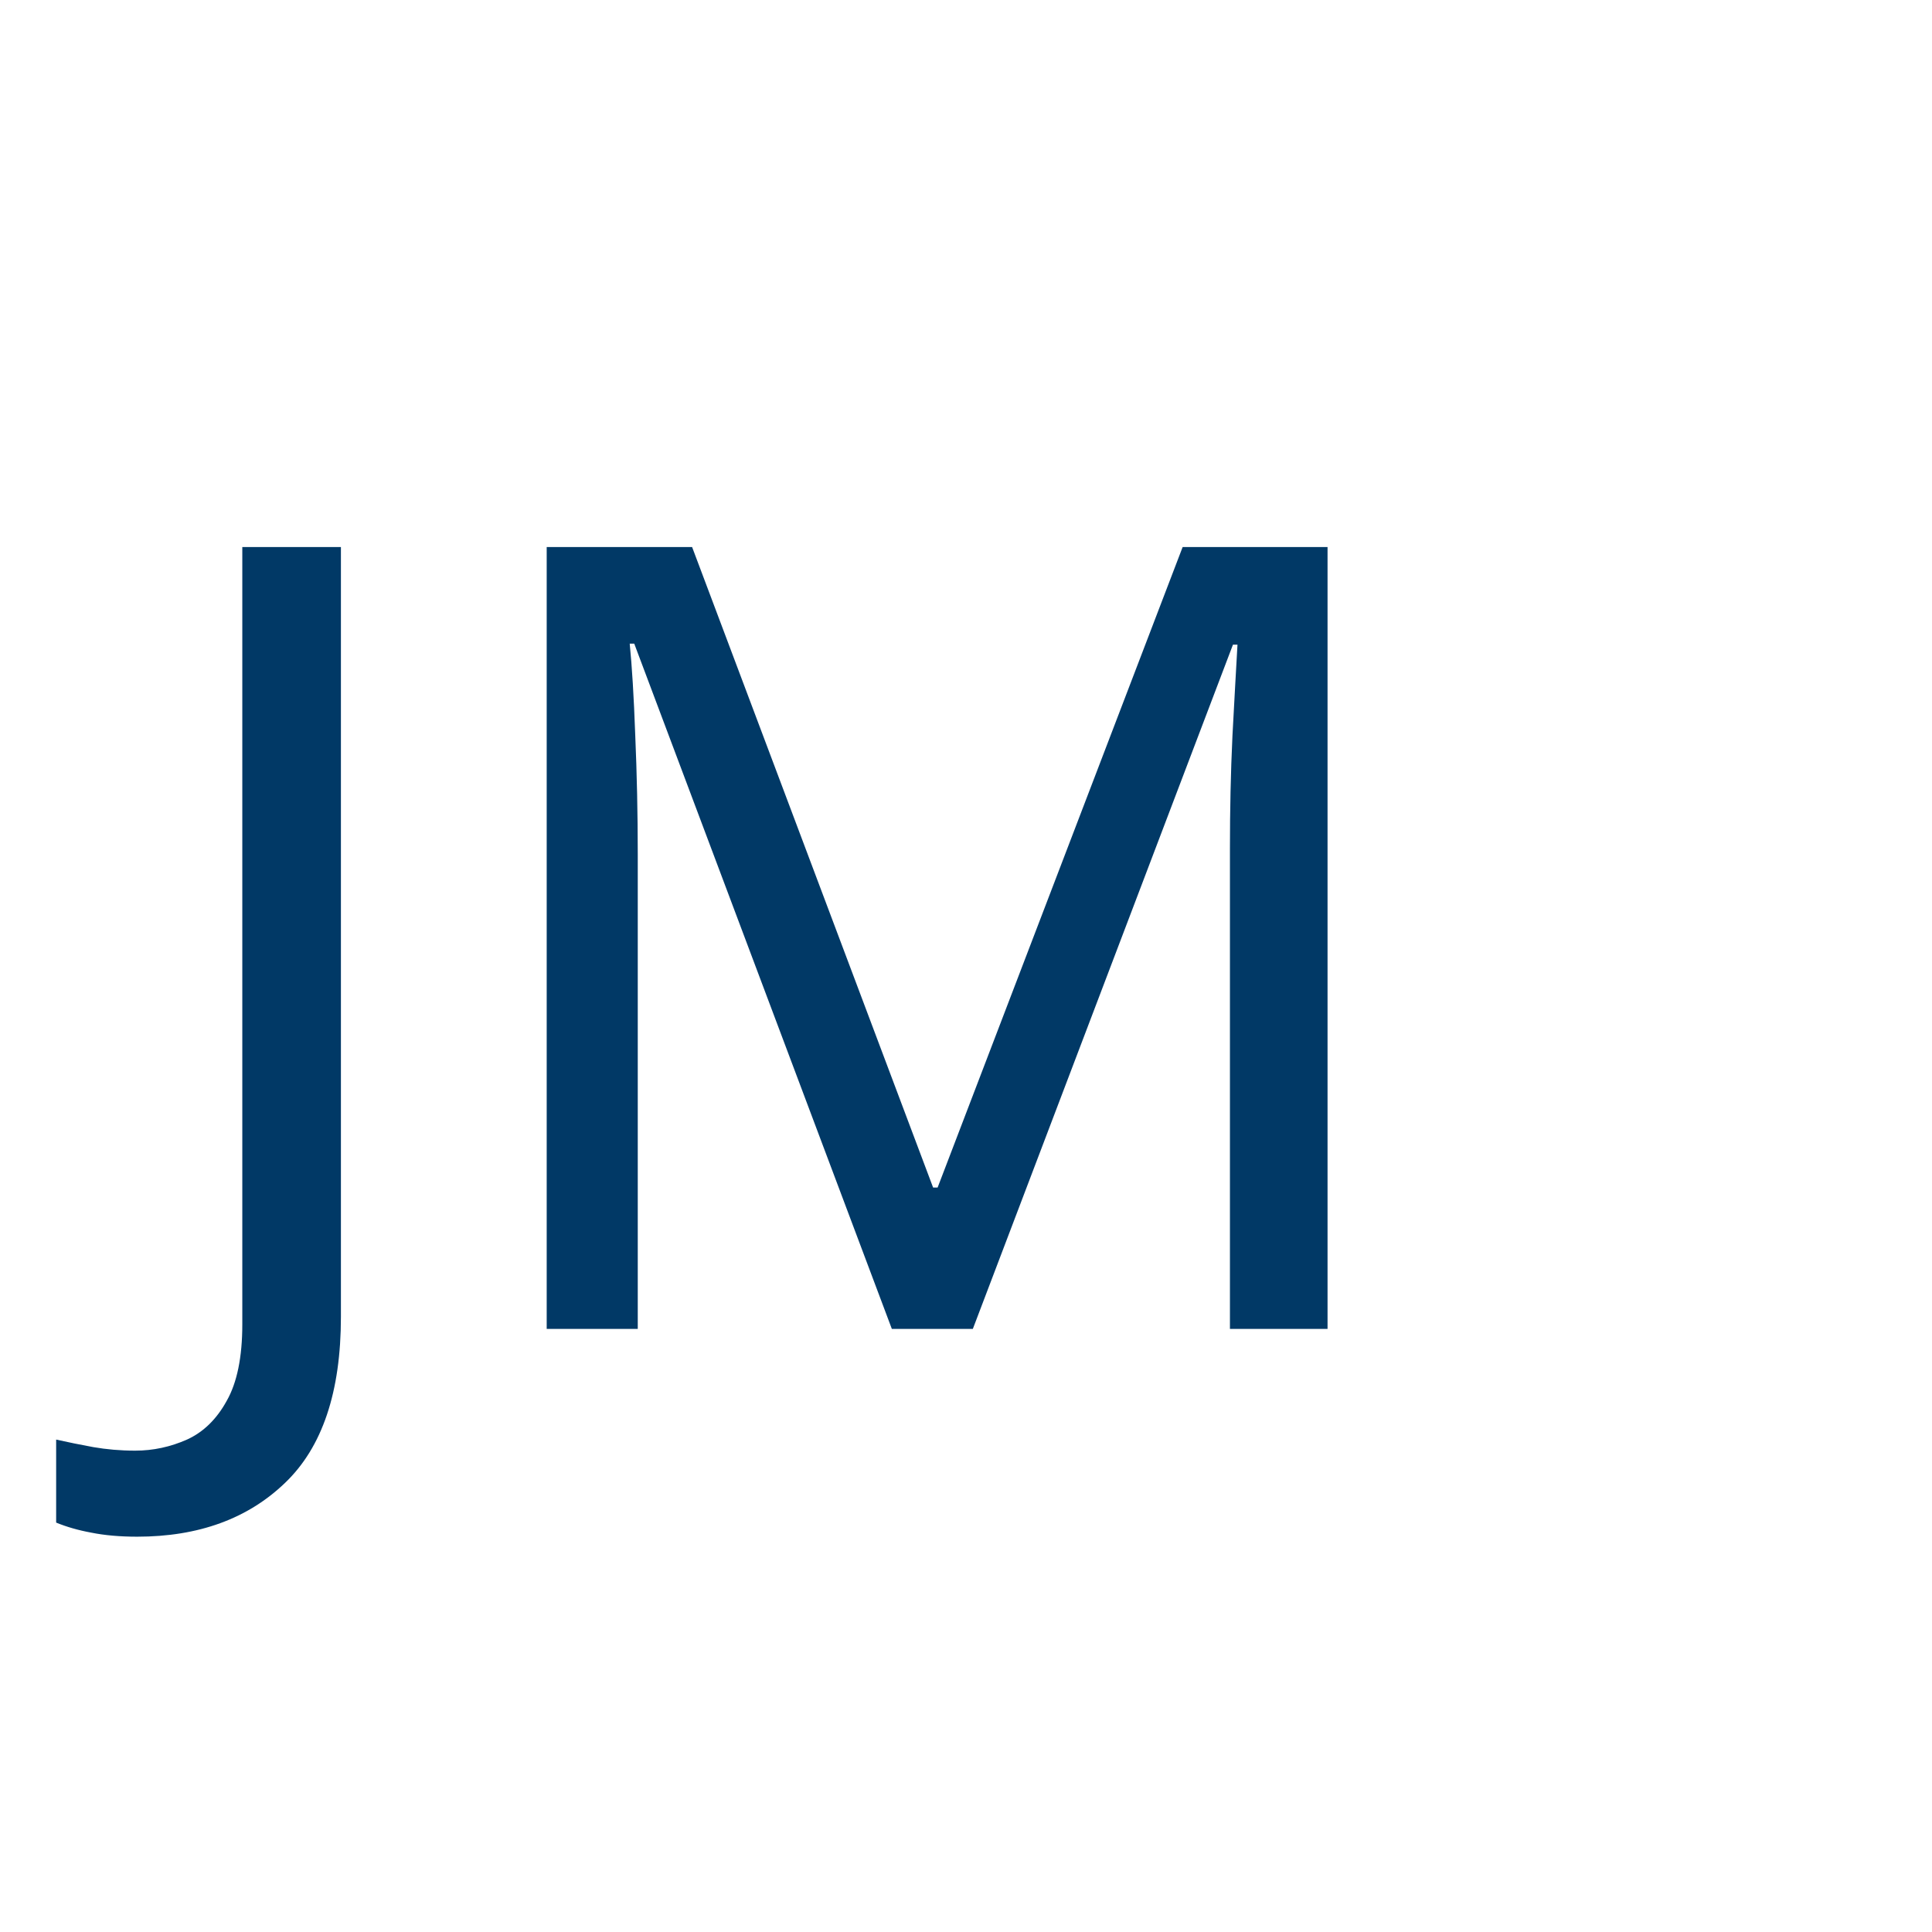
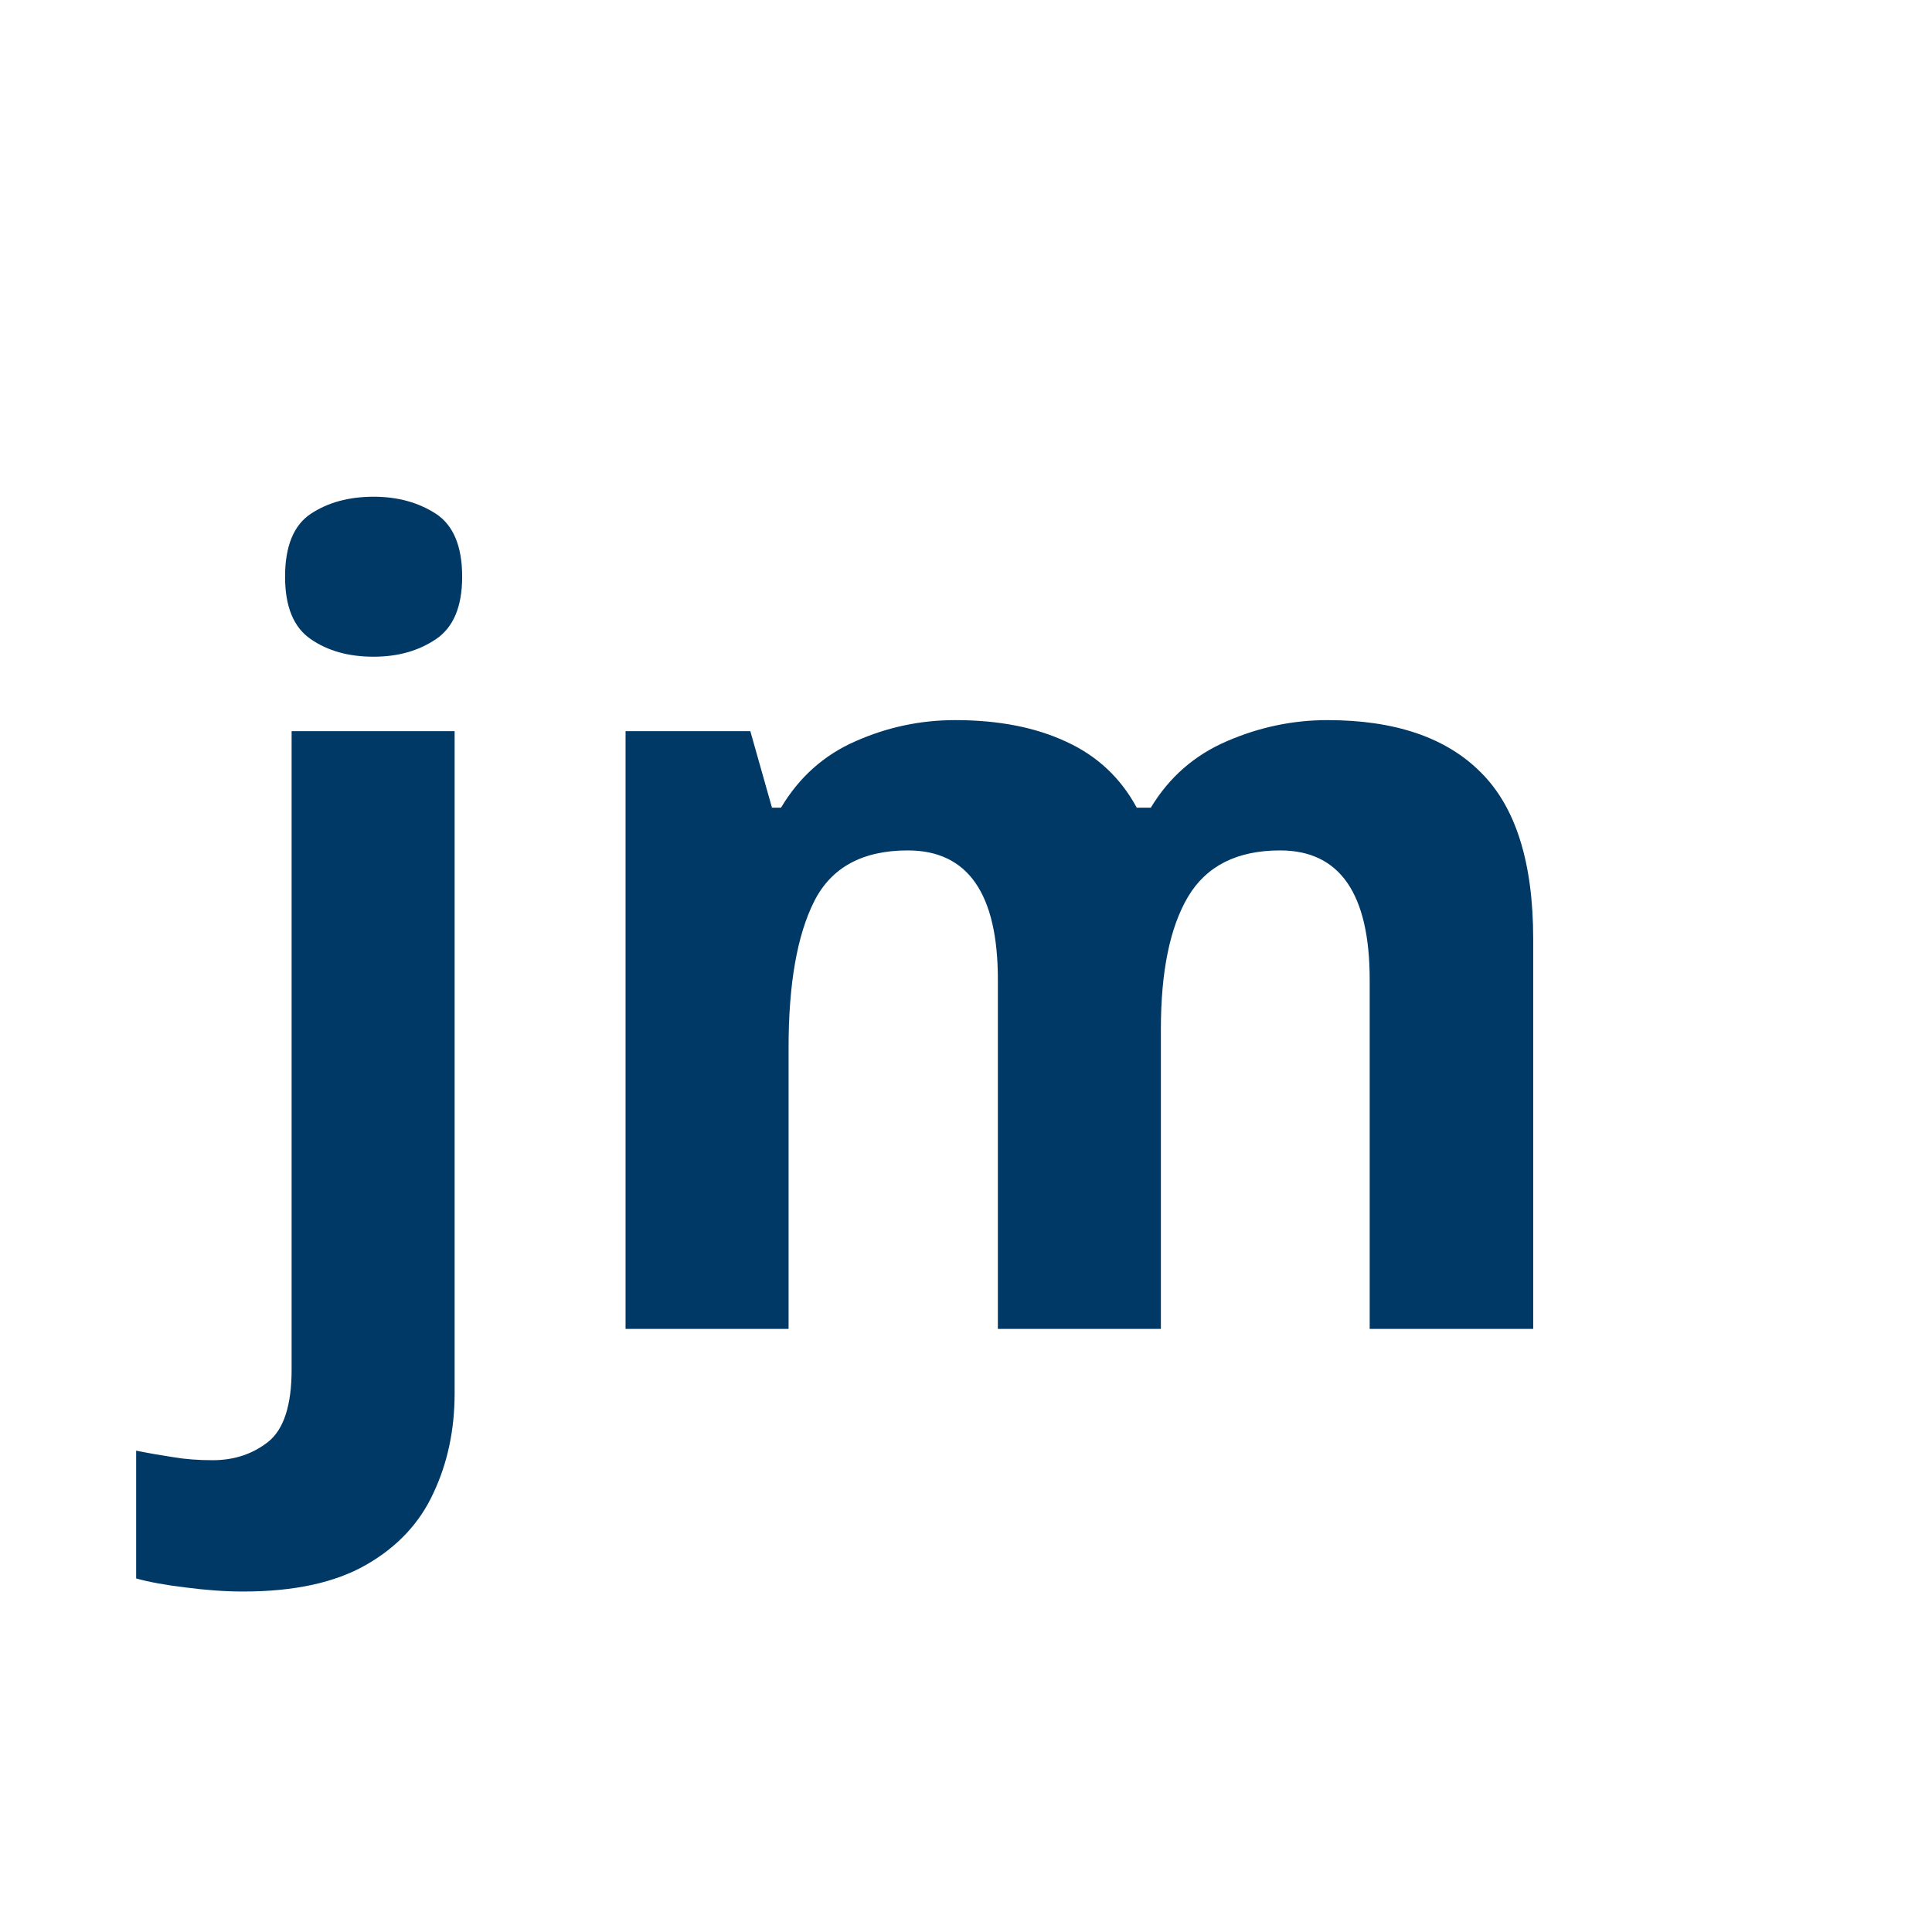
<svg xmlns="http://www.w3.org/2000/svg" id="Layer_1" data-name="Layer 1" viewBox="0 0 60 60">
-   <text transform="translate(4.4 41.27)" style="font-size:34px;fill:#013966;font-family:Hotel">JM</text>
+   <text transform="translate(6.4 41.27)" style="font-size:34px;fill:#013966;font-family:ClarendonTextPro-Bold, Clarendon Text Pro;font-weight:700">jm</text>
</svg>
